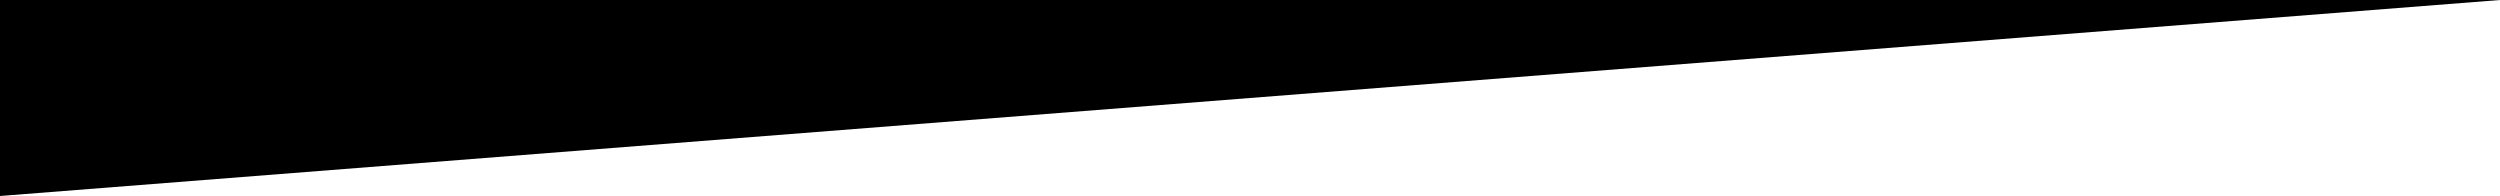
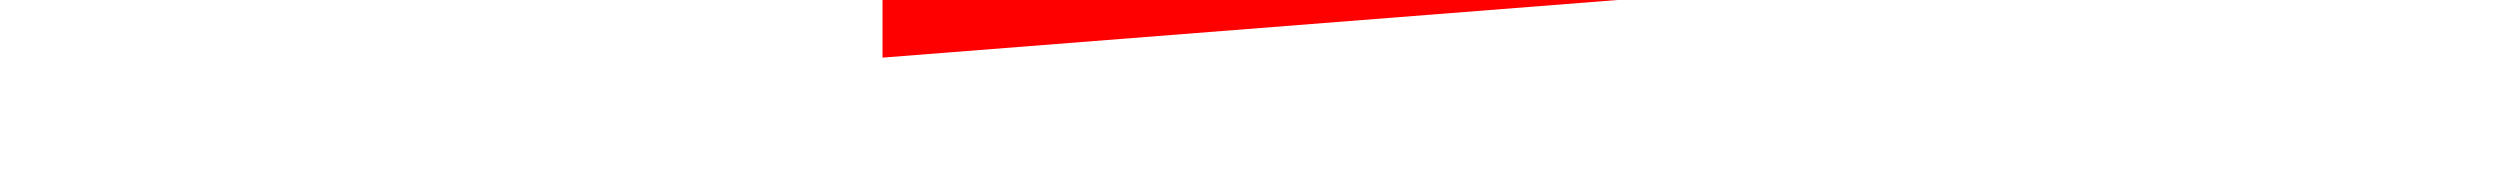
- <svg xmlns="http://www.w3.org/2000/svg" version="1.0" id="Layer_1" x="0px" y="0px" width="1200px" height="94.074px" viewBox="0 0 1200 94.074" enable-background="new 0 0 1200 94.074" xml:space="preserve">
-   <polygon fill="#000000" points="1200,0 0,0 0,94.074 " />
+ <svg xmlns="http://www.w3.org/2000/svg" version="1.0" id="Layer_1" x="0px" y="0px" width="1200" height="94.074" viewBox="0 0 1200 320" enable-background="new 0 0 1200 94.074" xml:space="preserve">
+   <polygon fill="RED" points="1200,0 0,0 0,94.074 " />
</svg>
